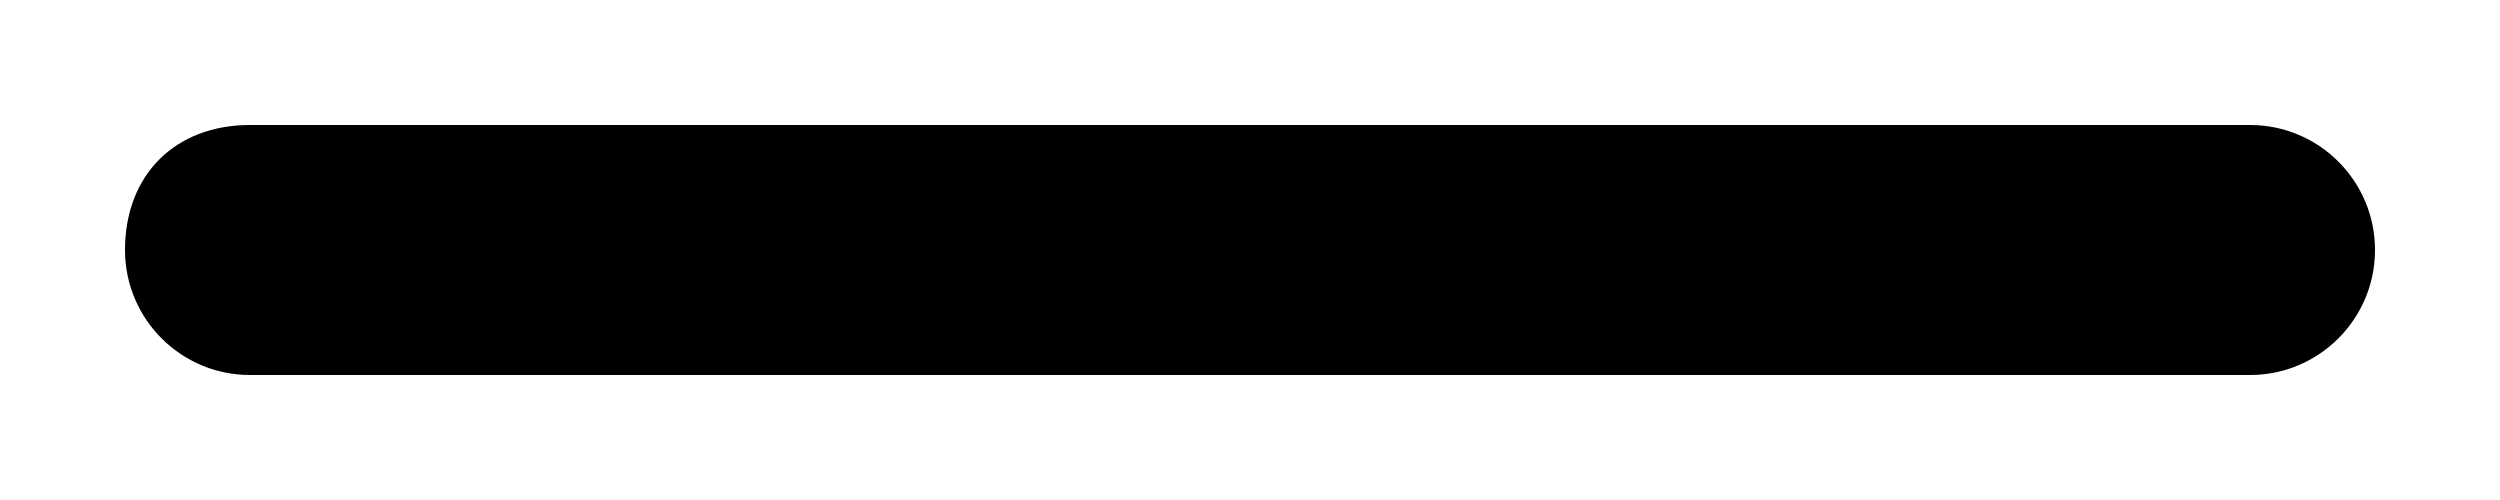
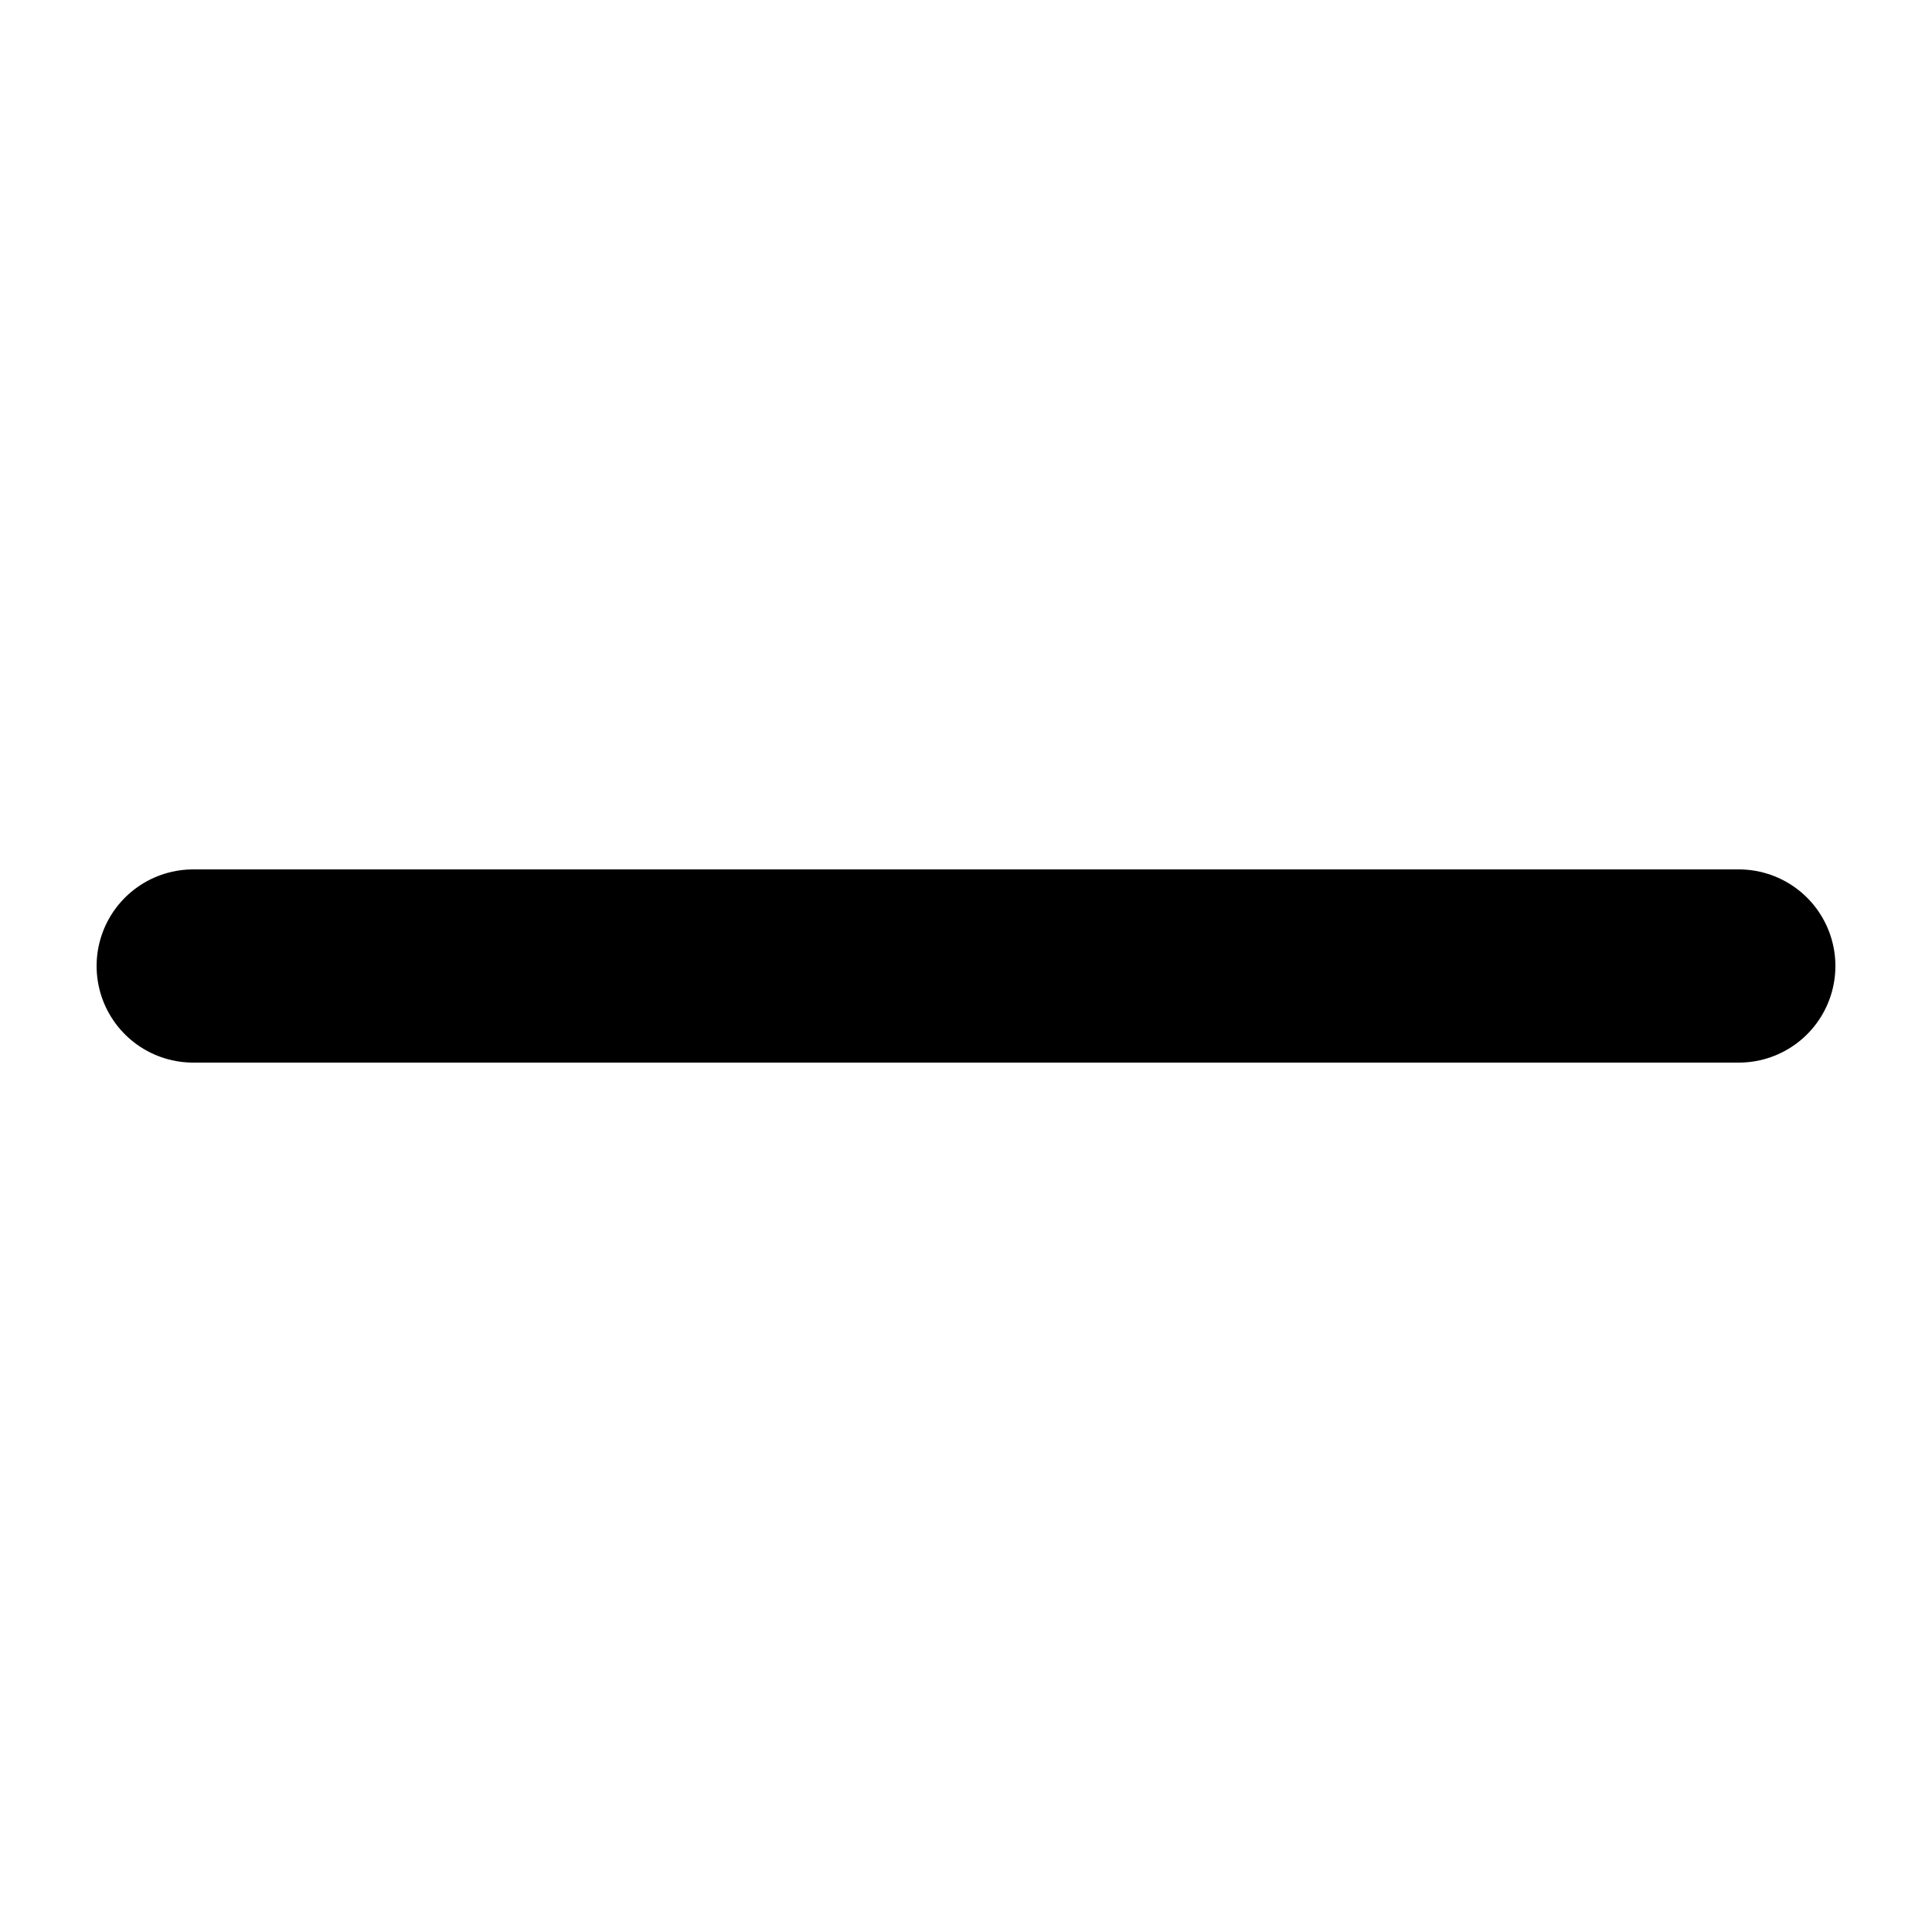
- <svg xmlns="http://www.w3.org/2000/svg" fill="none" class="icon icon-minus" viewBox="0 0 10 2">
-   <path fill="currentColor" fill-rule="evenodd" d="M.5 1C.5.7.7.5 1 .5h8a.5.5 0 1 1 0 1H1A.5.5 0 0 1 .5 1" clip-rule="evenodd" />
+ <svg xmlns="http://www.w3.org/2000/svg" width="20" height="20" viewBox="0 0 20 20" fill="none">
+   <path d="M2 10H18" stroke="black" stroke-width="2" stroke-linecap="round" stroke-linejoin="round" />
</svg>
